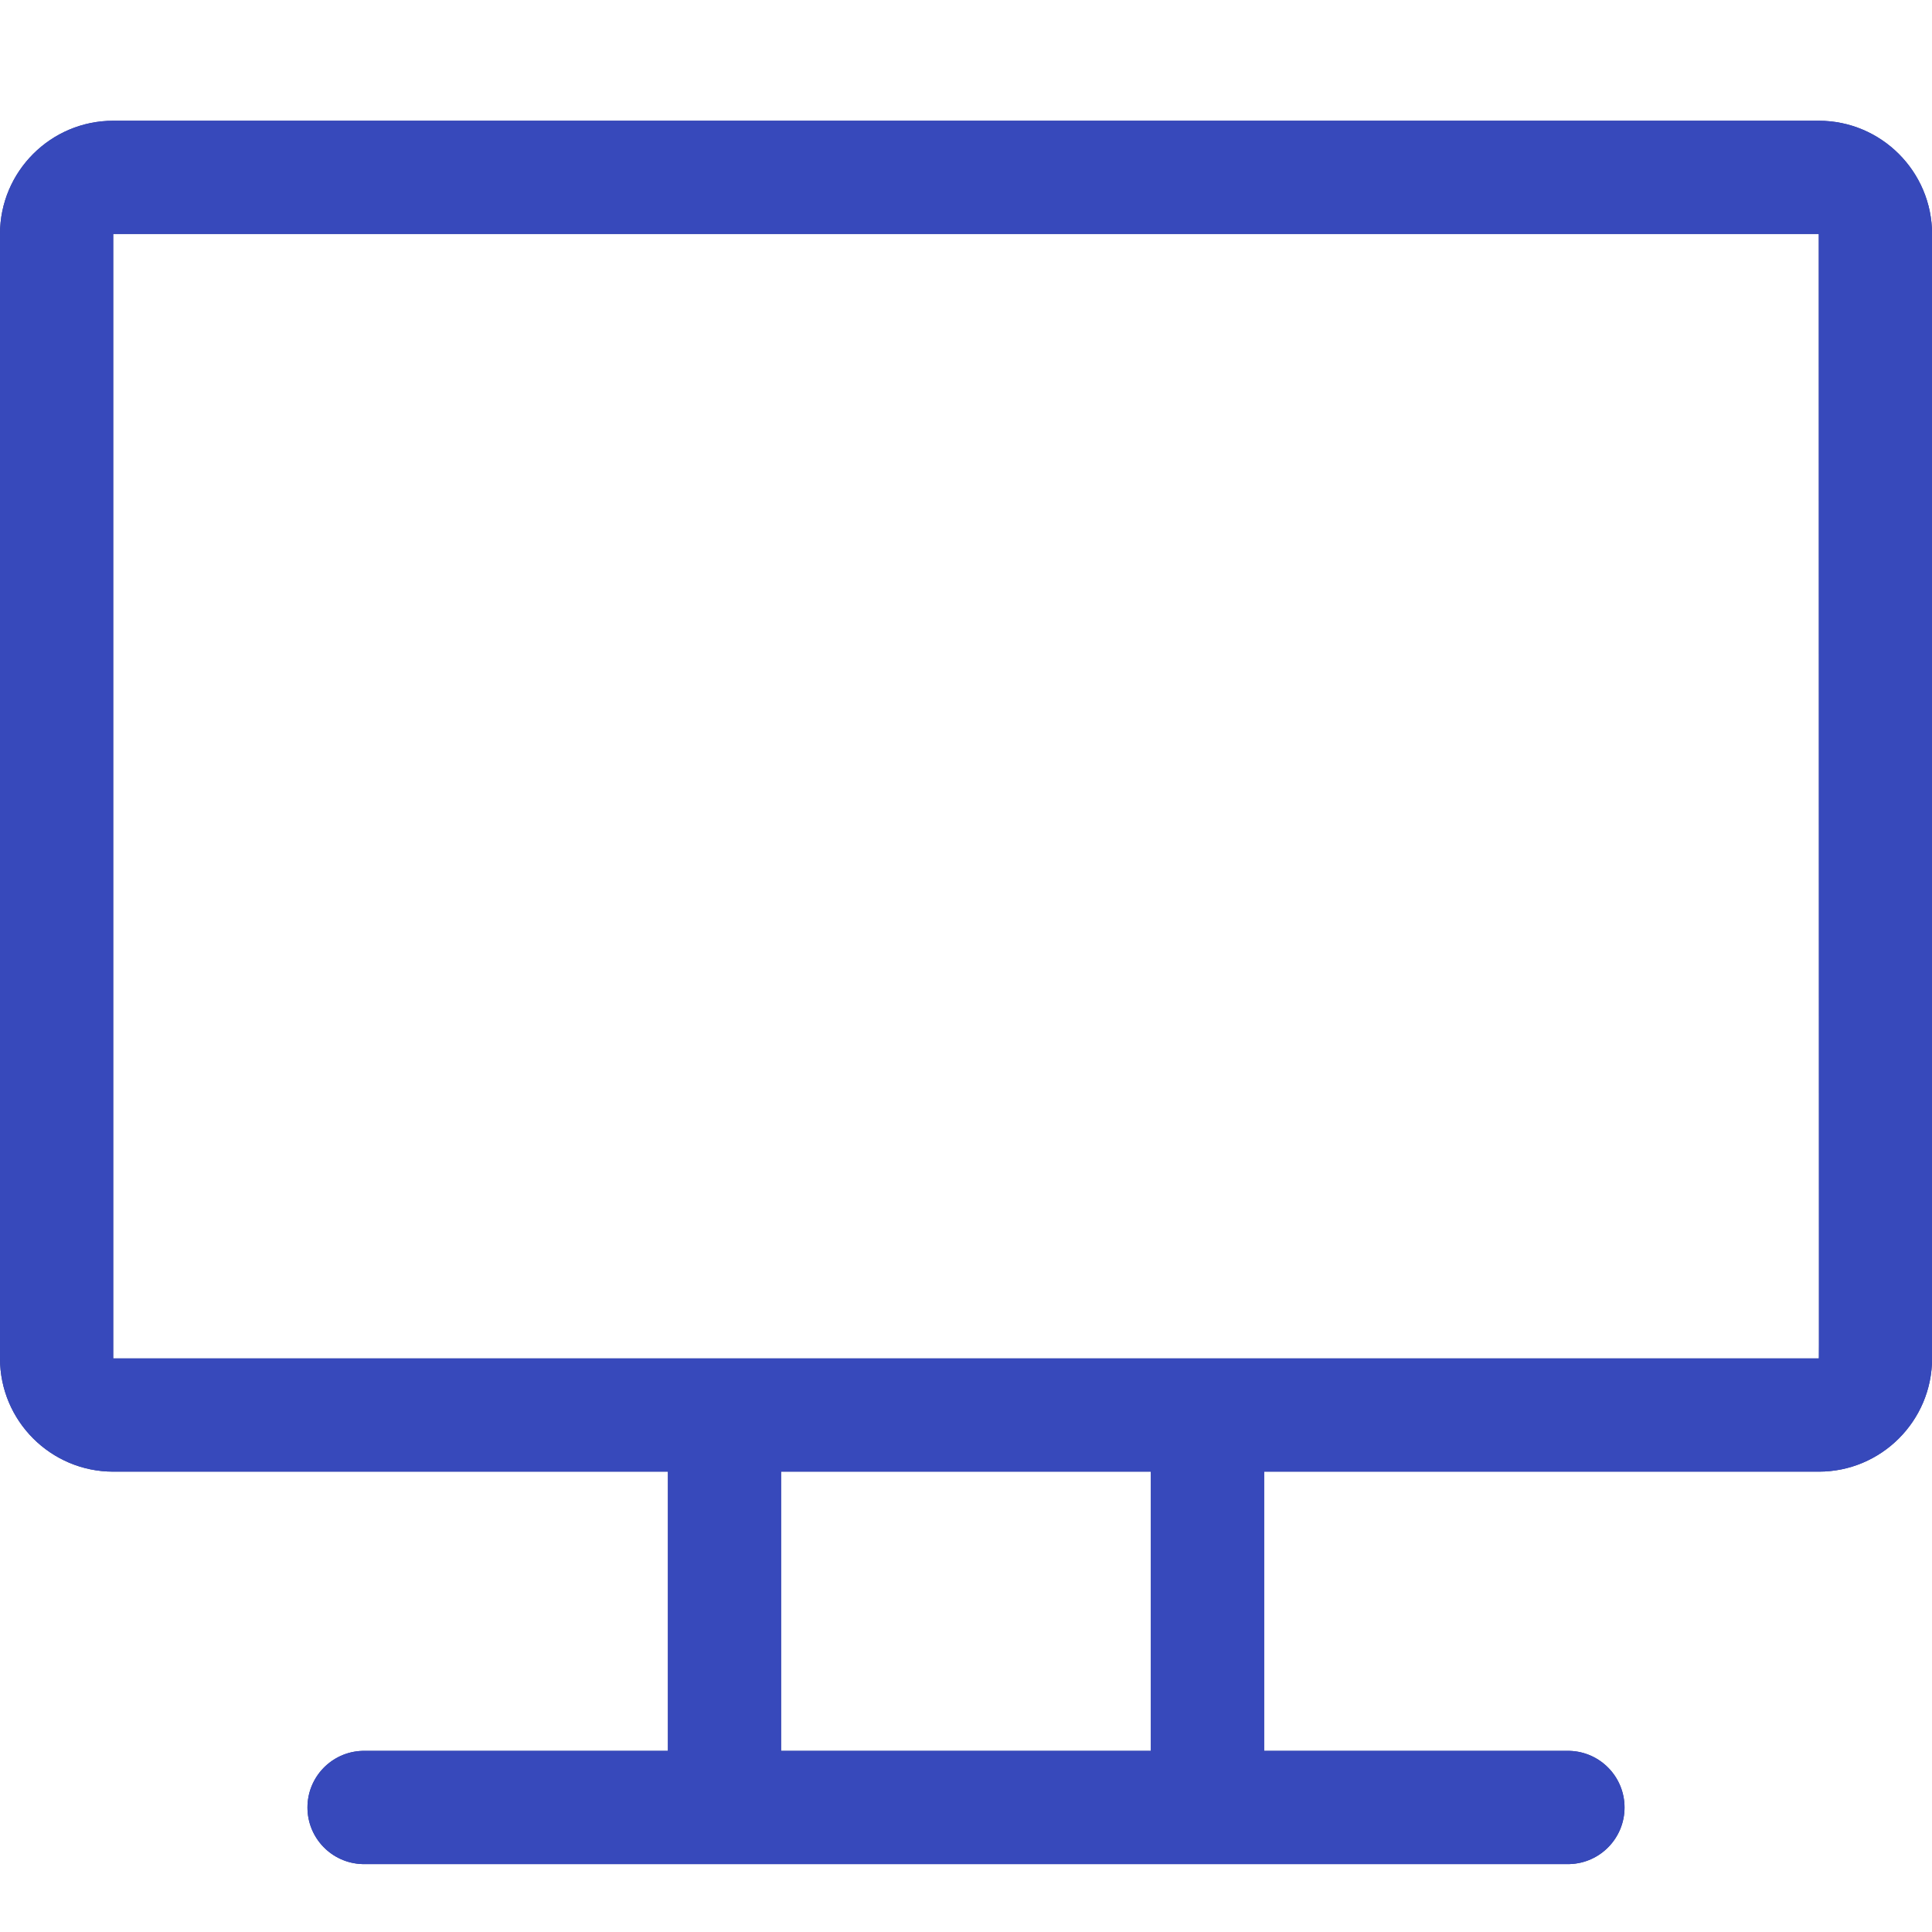
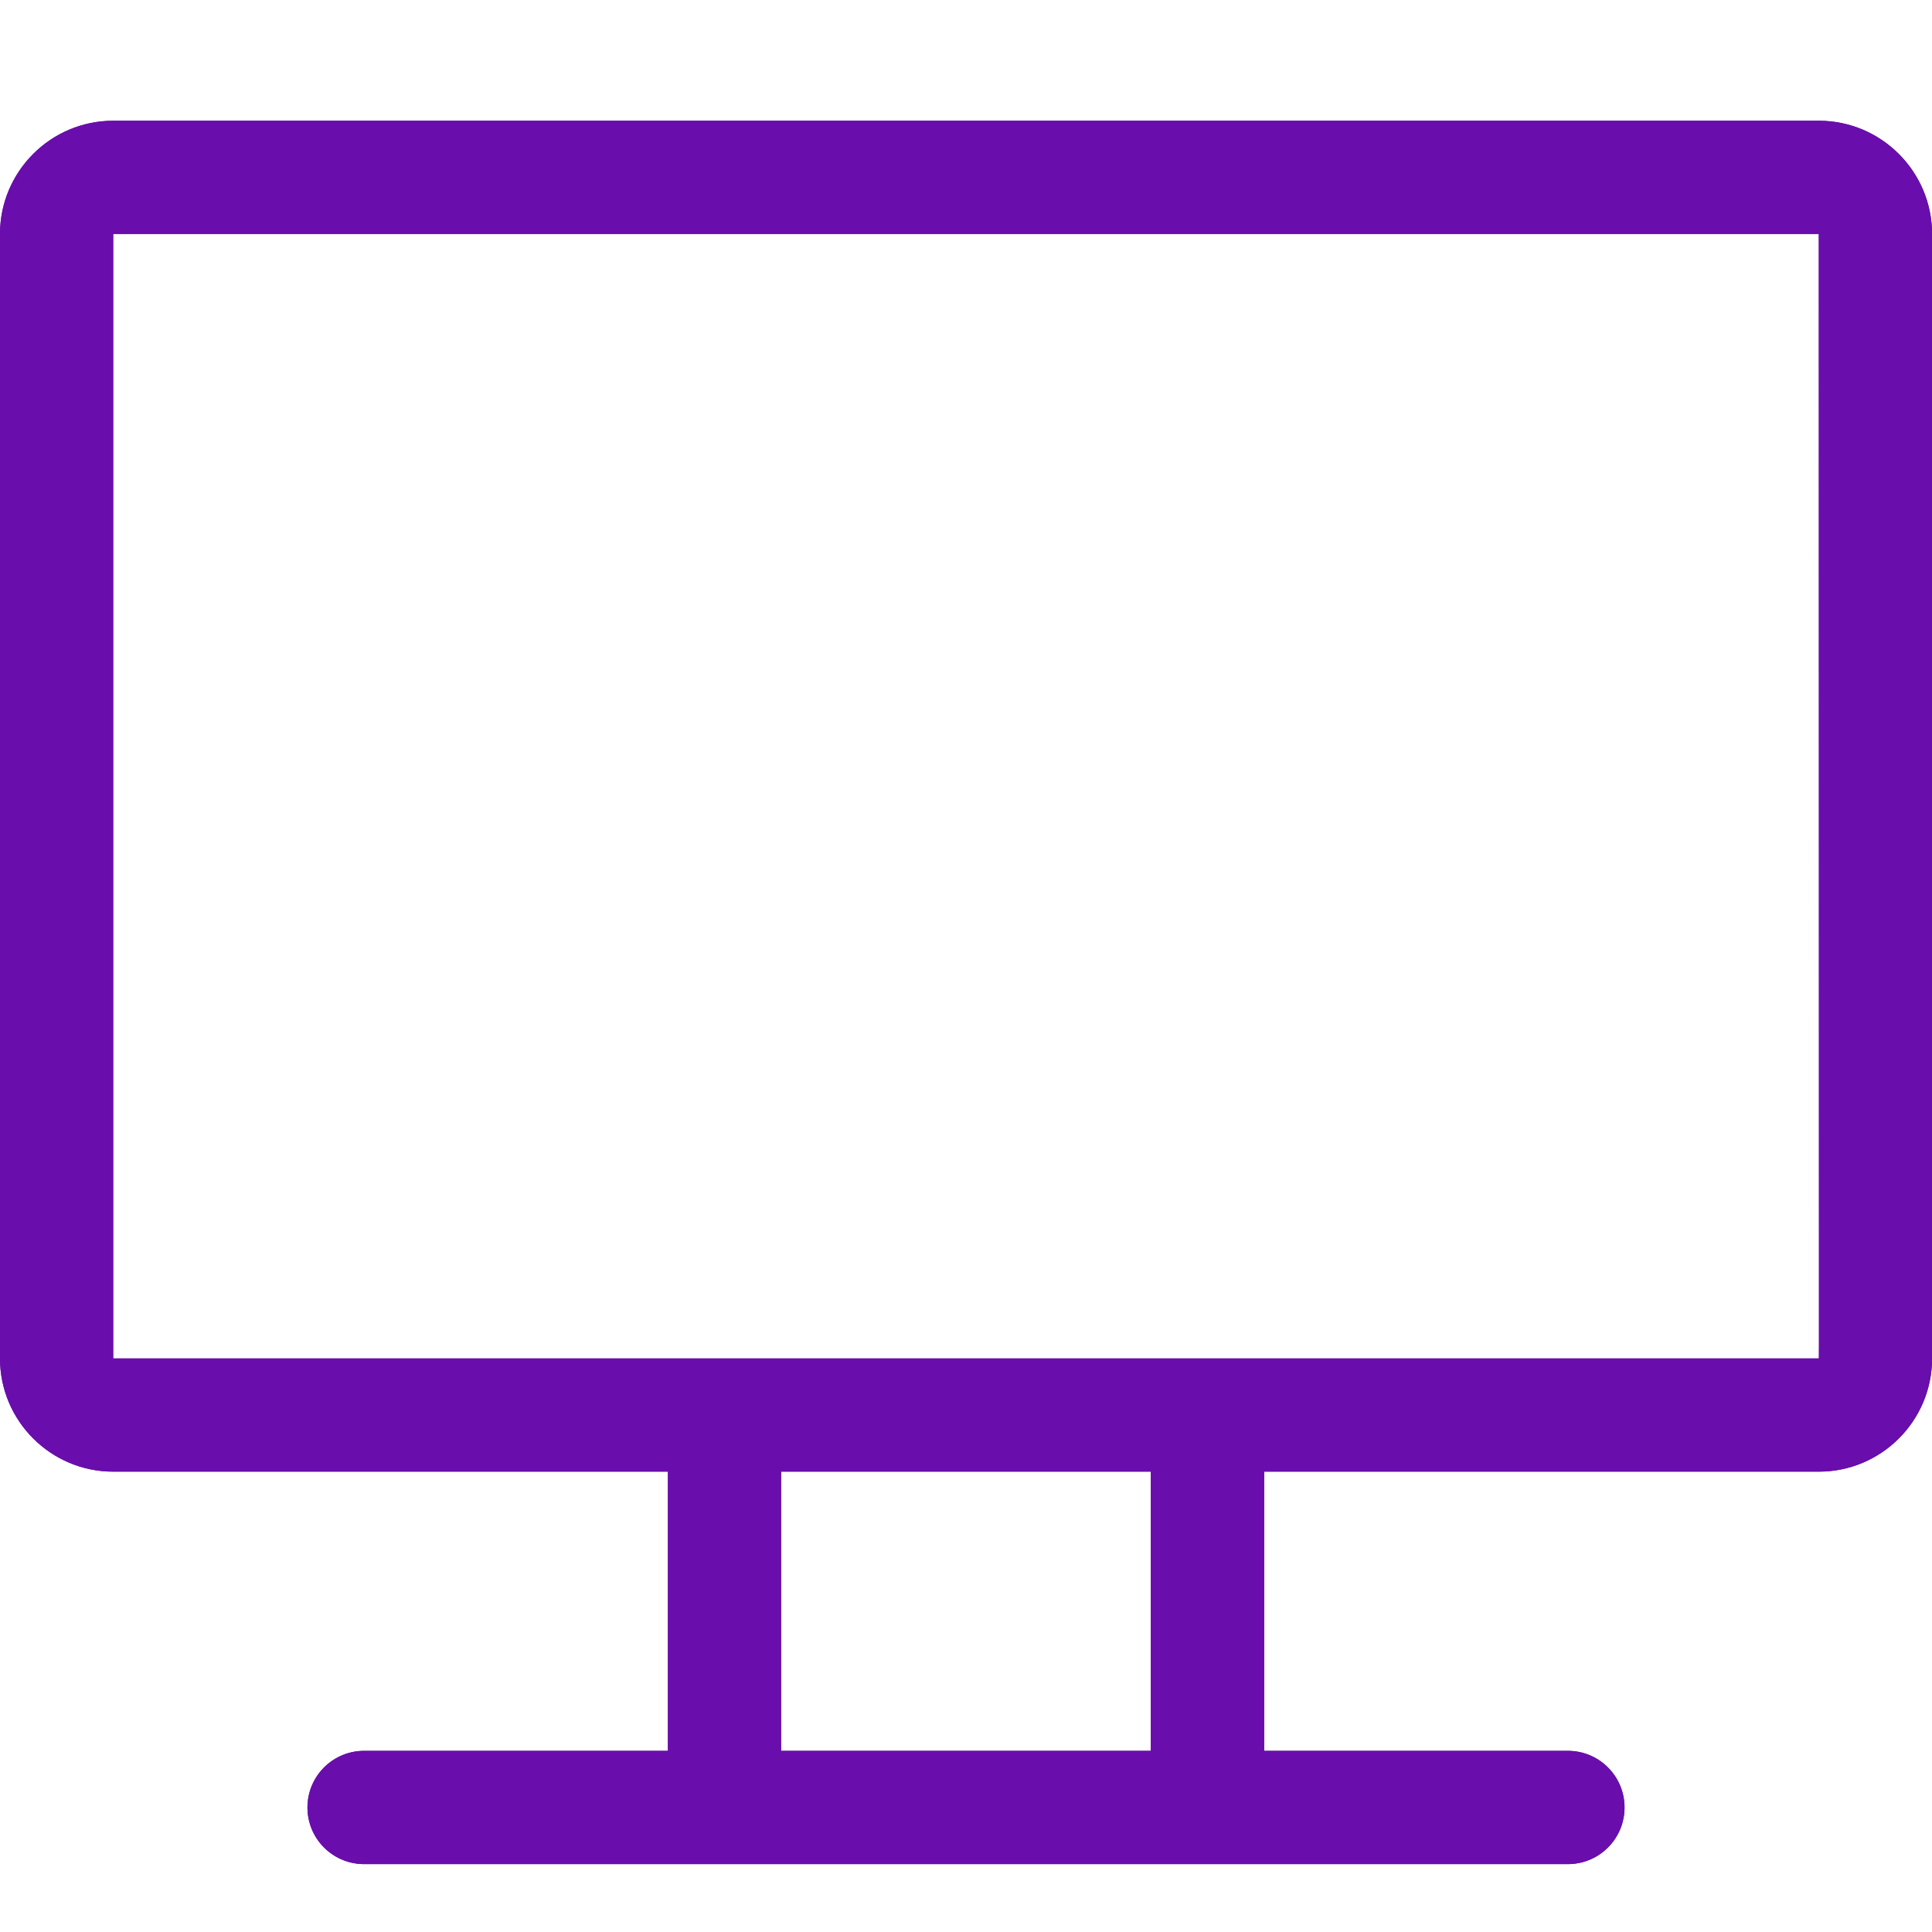
<svg xmlns="http://www.w3.org/2000/svg" fill="none" viewBox="0 0 32 32">
-   <path fill="#2B398F" d="M30.125 2H1.875C.841 2 0 2.841 0 3.875V22.5c0 1.034.841 1.875 1.875 1.875h9.188V29H6a.938.938 0 0 0 0 1.875h20A.938.938 0 0 0 26 29h-5.062v-4.625h9.188c1.034 0 1.875-.841 1.875-1.875V3.875C32 2.841 31.159 2 30.125 2ZM19.062 29h-6.125v-4.625h6.125V29Zm11.062-6.5H1.875V3.875h28.25c.001 19.029.006 18.625 0 18.625Z" />
-   <path fill="#3749BB" d="M30.125 2H1.875C.841 2 0 2.841 0 3.875V22.5c0 1.034.841 1.875 1.875 1.875h9.188V29H6a.938.938 0 0 0 0 1.875h20A.938.938 0 0 0 26 29h-5.062v-4.625h9.188c1.034 0 1.875-.841 1.875-1.875V3.875C32 2.841 31.159 2 30.125 2ZM19.062 29h-6.125v-4.625h6.125V29Zm11.062-6.5H1.875V3.875h28.25c.001 19.029.006 18.625 0 18.625Z" />
+   <path fill="#550A8A" d="M30.125 2H1.875C.841 2 0 2.841 0 3.875V22.5c0 1.034.841 1.875 1.875 1.875h9.188V29H6a.938.938 0 0 0 0 1.875h20A.938.938 0 0 0 26 29h-5.062v-4.625h9.188c1.034 0 1.875-.841 1.875-1.875V3.875C32 2.841 31.159 2 30.125 2ZM19.062 29h-6.125v-4.625h6.125V29Zm11.062-6.5H1.875V3.875h28.25c.001 19.029.006 18.625 0 18.625Z" />
+   <path fill="#6A0DAD" d="M30.125 2H1.875C.841 2 0 2.841 0 3.875V22.5c0 1.034.841 1.875 1.875 1.875h9.188V29H6a.938.938 0 0 0 0 1.875h20A.938.938 0 0 0 26 29h-5.062v-4.625h9.188c1.034 0 1.875-.841 1.875-1.875V3.875C32 2.841 31.159 2 30.125 2ZM19.062 29h-6.125v-4.625h6.125V29Zm11.062-6.5H1.875V3.875h28.25c.001 19.029.006 18.625 0 18.625Z" />
</svg>
